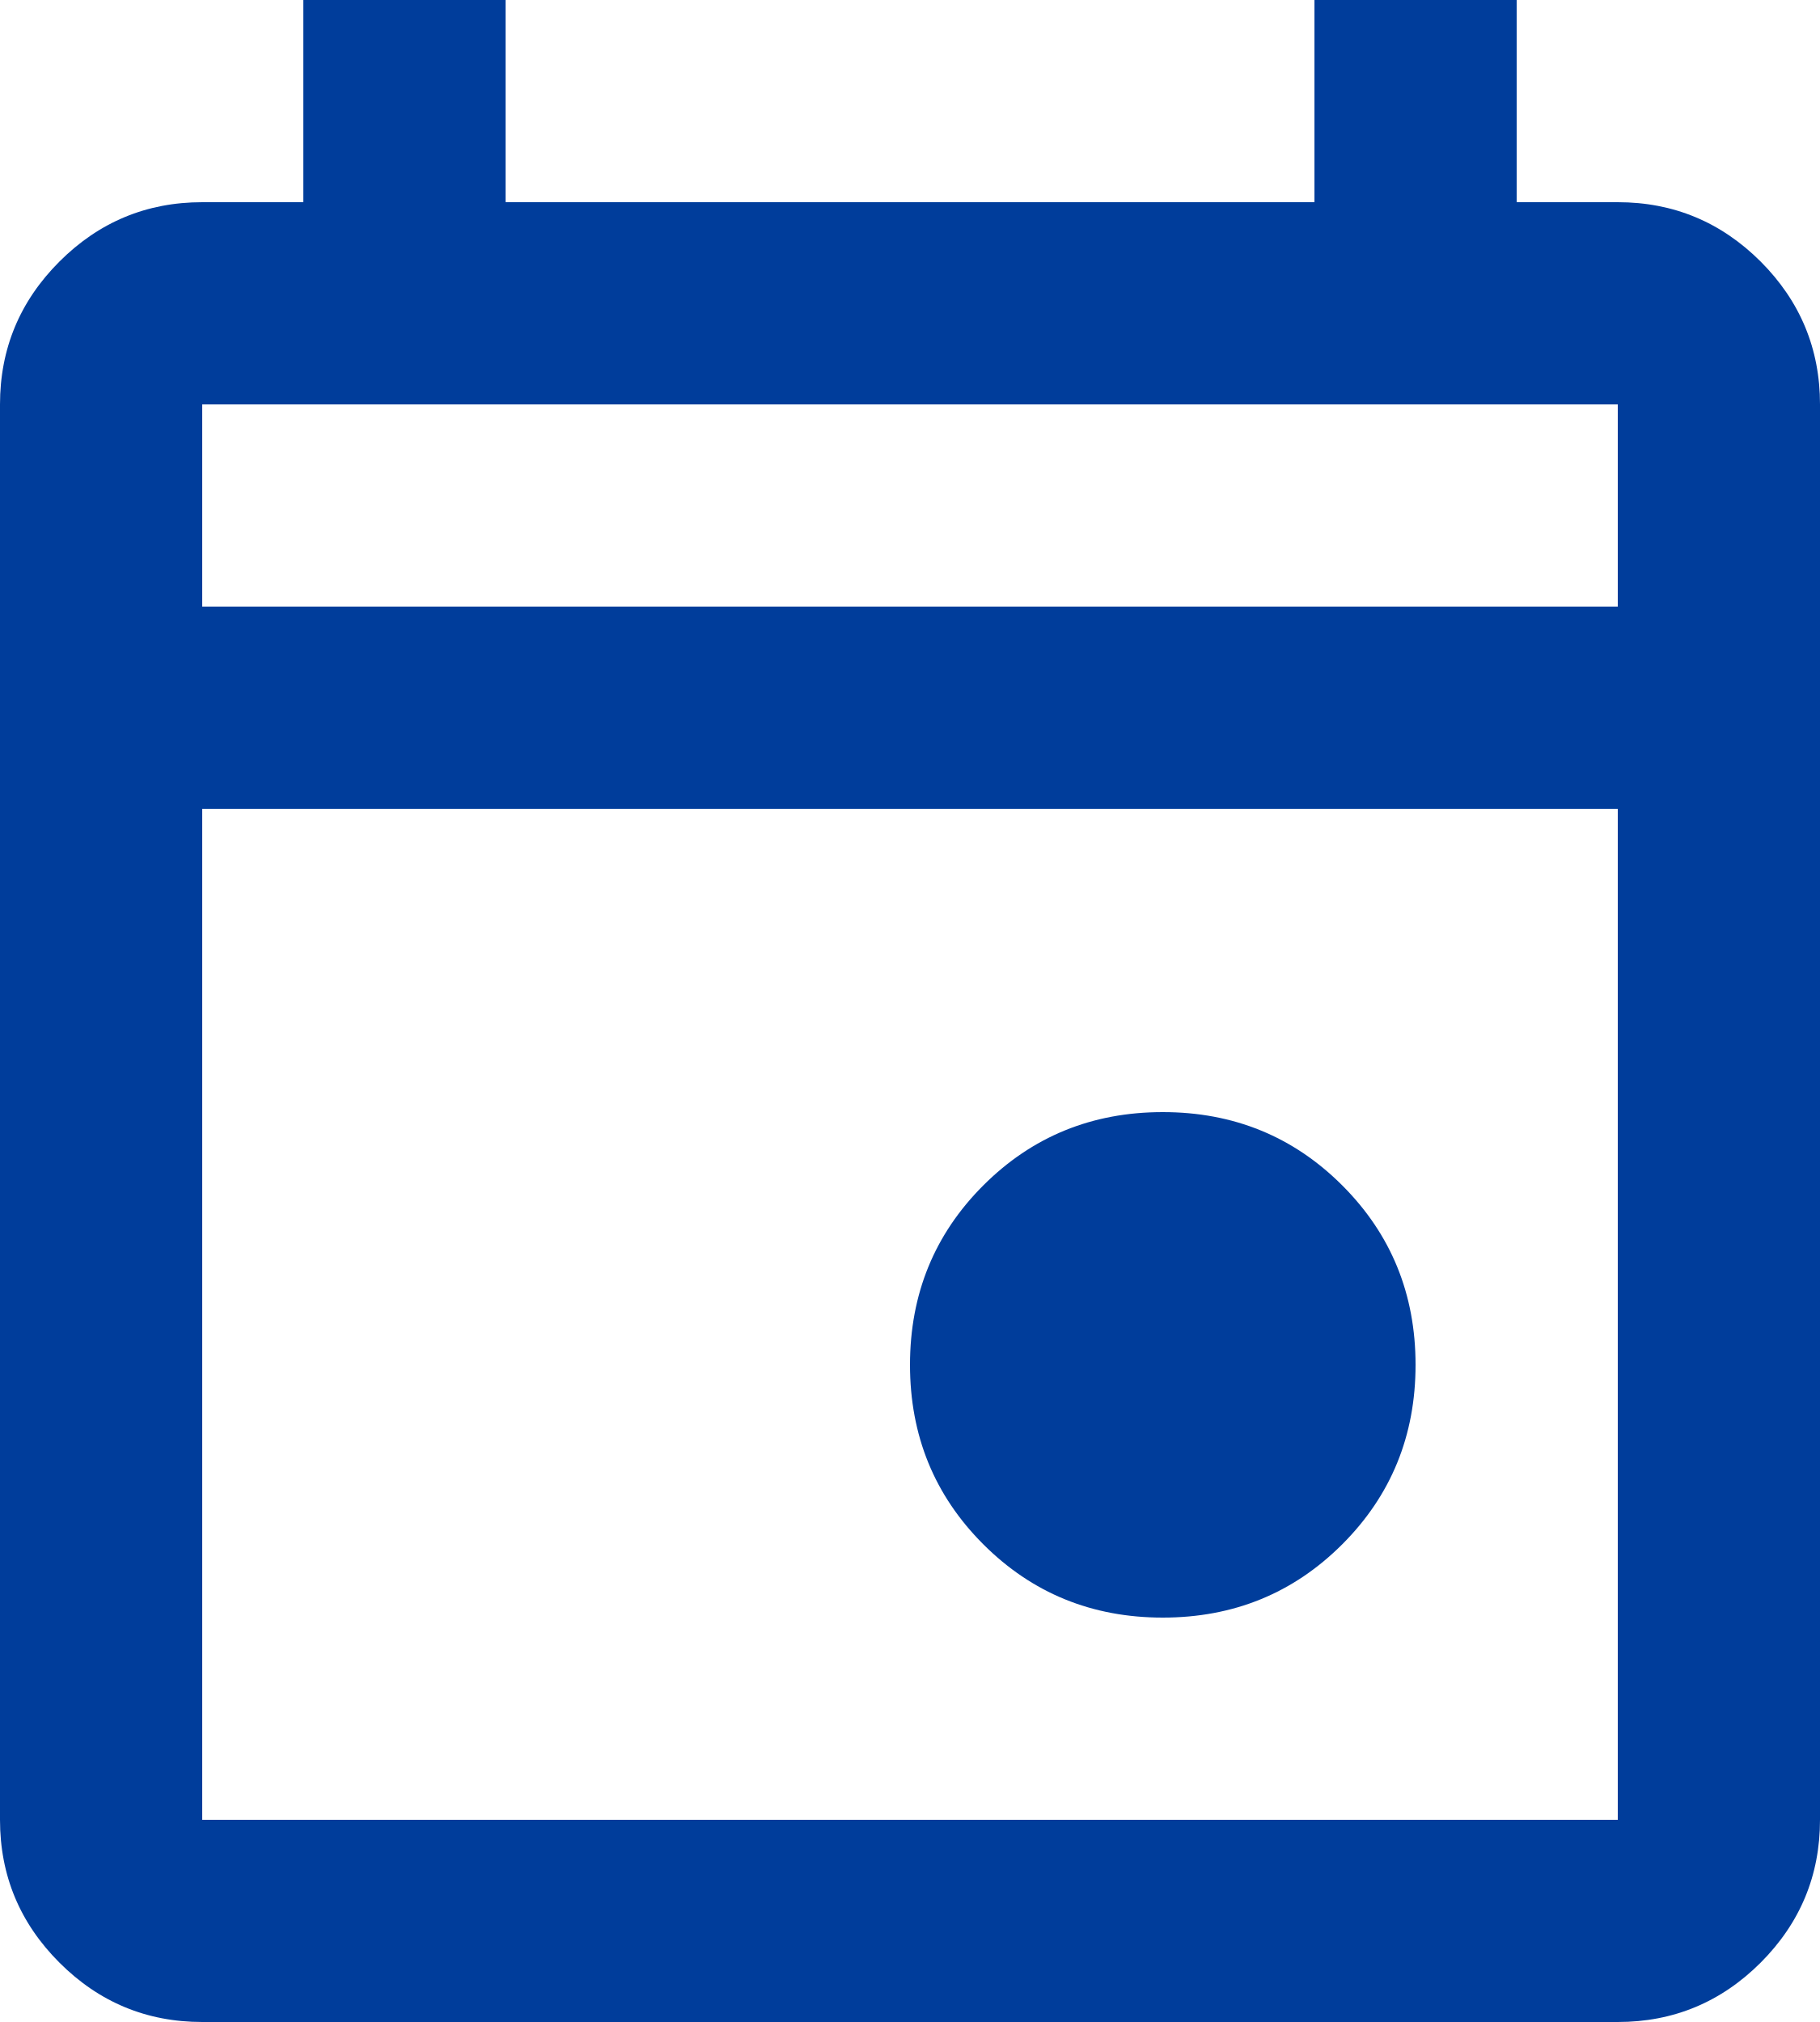
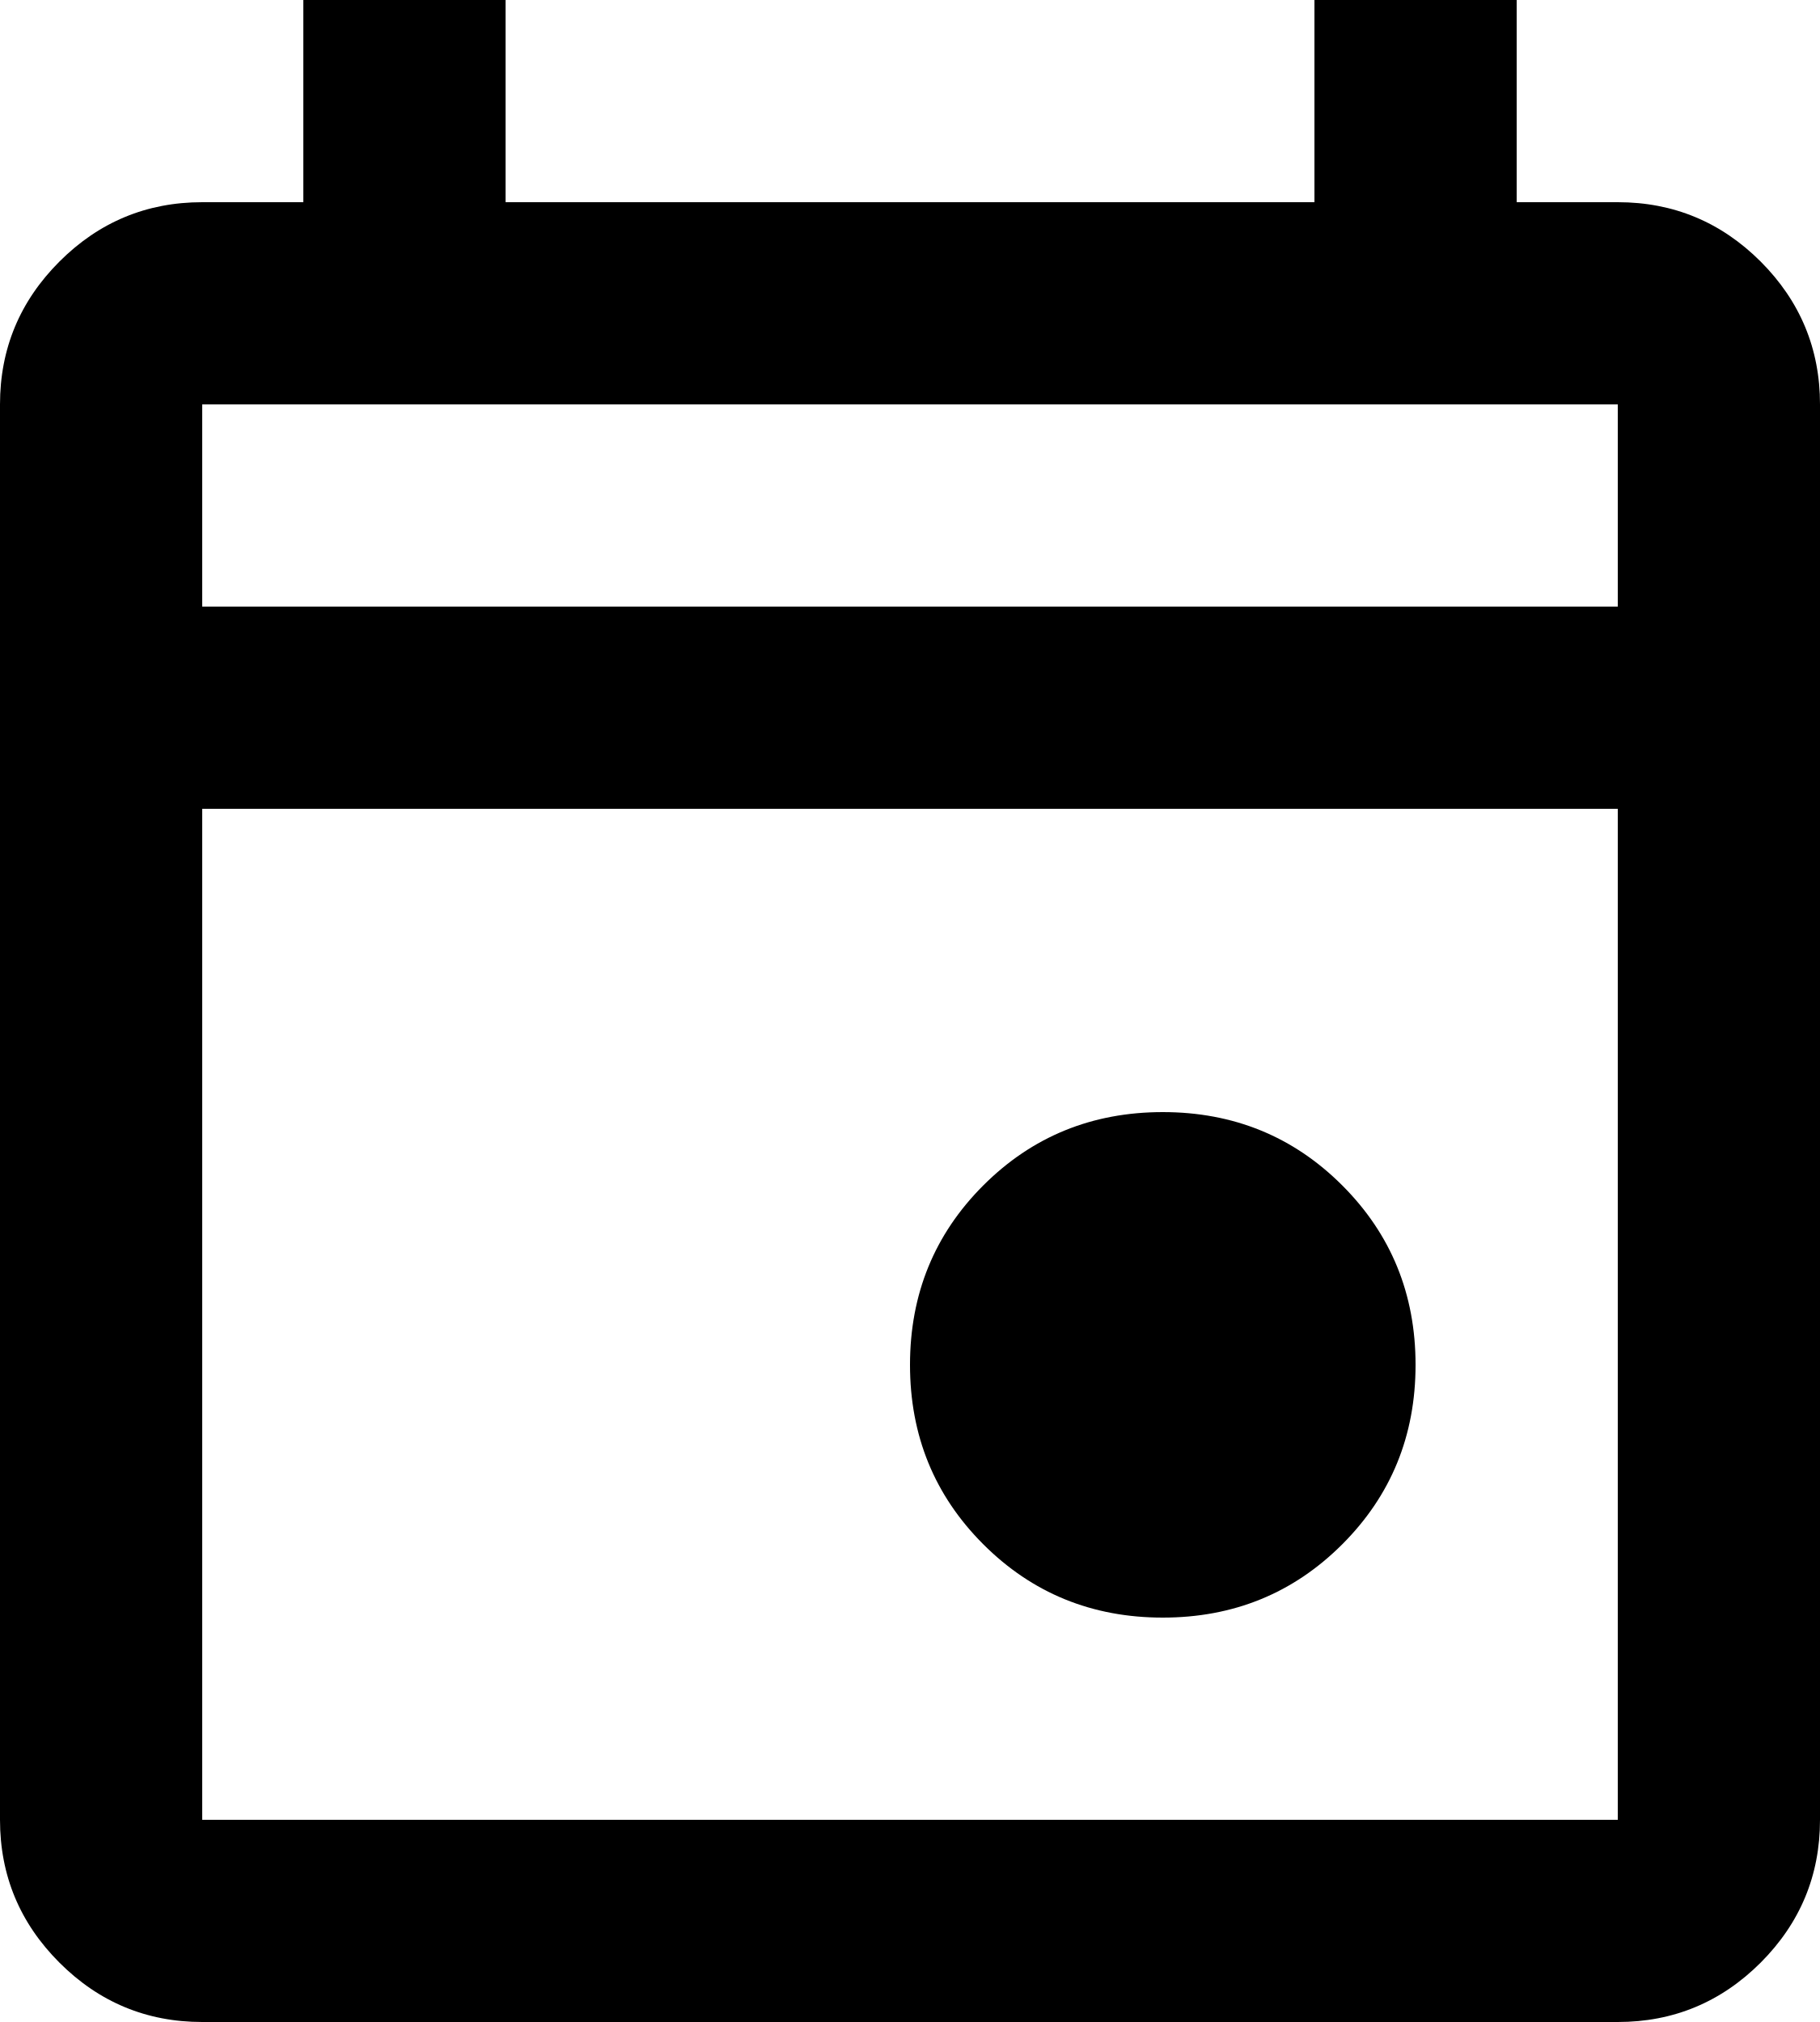
<svg xmlns="http://www.w3.org/2000/svg" width="18" height="20" viewBox="0 0 18 20" fill="none">
-   <path d="M11.5 16C10.8 16 10.208 15.758 9.725 15.275C9.242 14.792 9 14.2 9 13.5C9 12.8 9.242 12.208 9.725 11.725C10.208 11.242 10.8 11 11.5 11C12.2 11 12.792 11.242 13.275 11.725C13.758 12.208 14 12.8 14 13.5C14 14.2 13.758 14.792 13.275 15.275C12.792 15.758 12.2 16 11.5 16ZM2 20C1.45 20 0.979 19.804 0.588 19.413C0.196 19.021 0 18.55 0 18V4C0 3.45 0.196 2.979 0.588 2.587C0.979 2.196 1.45 2 2 2H3V0H5V2H13V0H15V2H16C16.55 2 17.021 2.196 17.413 2.587C17.804 2.979 18 3.45 18 4V18C18 18.55 17.804 19.021 17.413 19.413C17.021 19.804 16.55 20 16 20H2ZM2 18H16V8H2V18ZM2 6H16V4H2V6ZM2 6V4V6Z" fill="#003D9B" />
+   <path d="M11.5 16C10.8 16 10.208 15.758 9.725 15.275C9.242 14.792 9 14.2 9 13.5C9 12.8 9.242 12.208 9.725 11.725C10.208 11.242 10.8 11 11.5 11C12.2 11 12.792 11.242 13.275 11.725C13.758 12.208 14 12.8 14 13.5C14 14.2 13.758 14.792 13.275 15.275C12.792 15.758 12.2 16 11.5 16ZM2 20C1.45 20 0.979 19.804 0.588 19.413C0.196 19.021 0 18.55 0 18V4C0 3.45 0.196 2.979 0.588 2.587C0.979 2.196 1.45 2 2 2H3V0H5V2H13V0H15V2H16C16.55 2 17.021 2.196 17.413 2.587C17.804 2.979 18 3.45 18 4V18C18 18.55 17.804 19.021 17.413 19.413C17.021 19.804 16.55 20 16 20H2ZM2 18H16V8H2V18ZM2 6H16V4H2V6ZM2 6V4V6Z" fill="currentColor" />
</svg>
